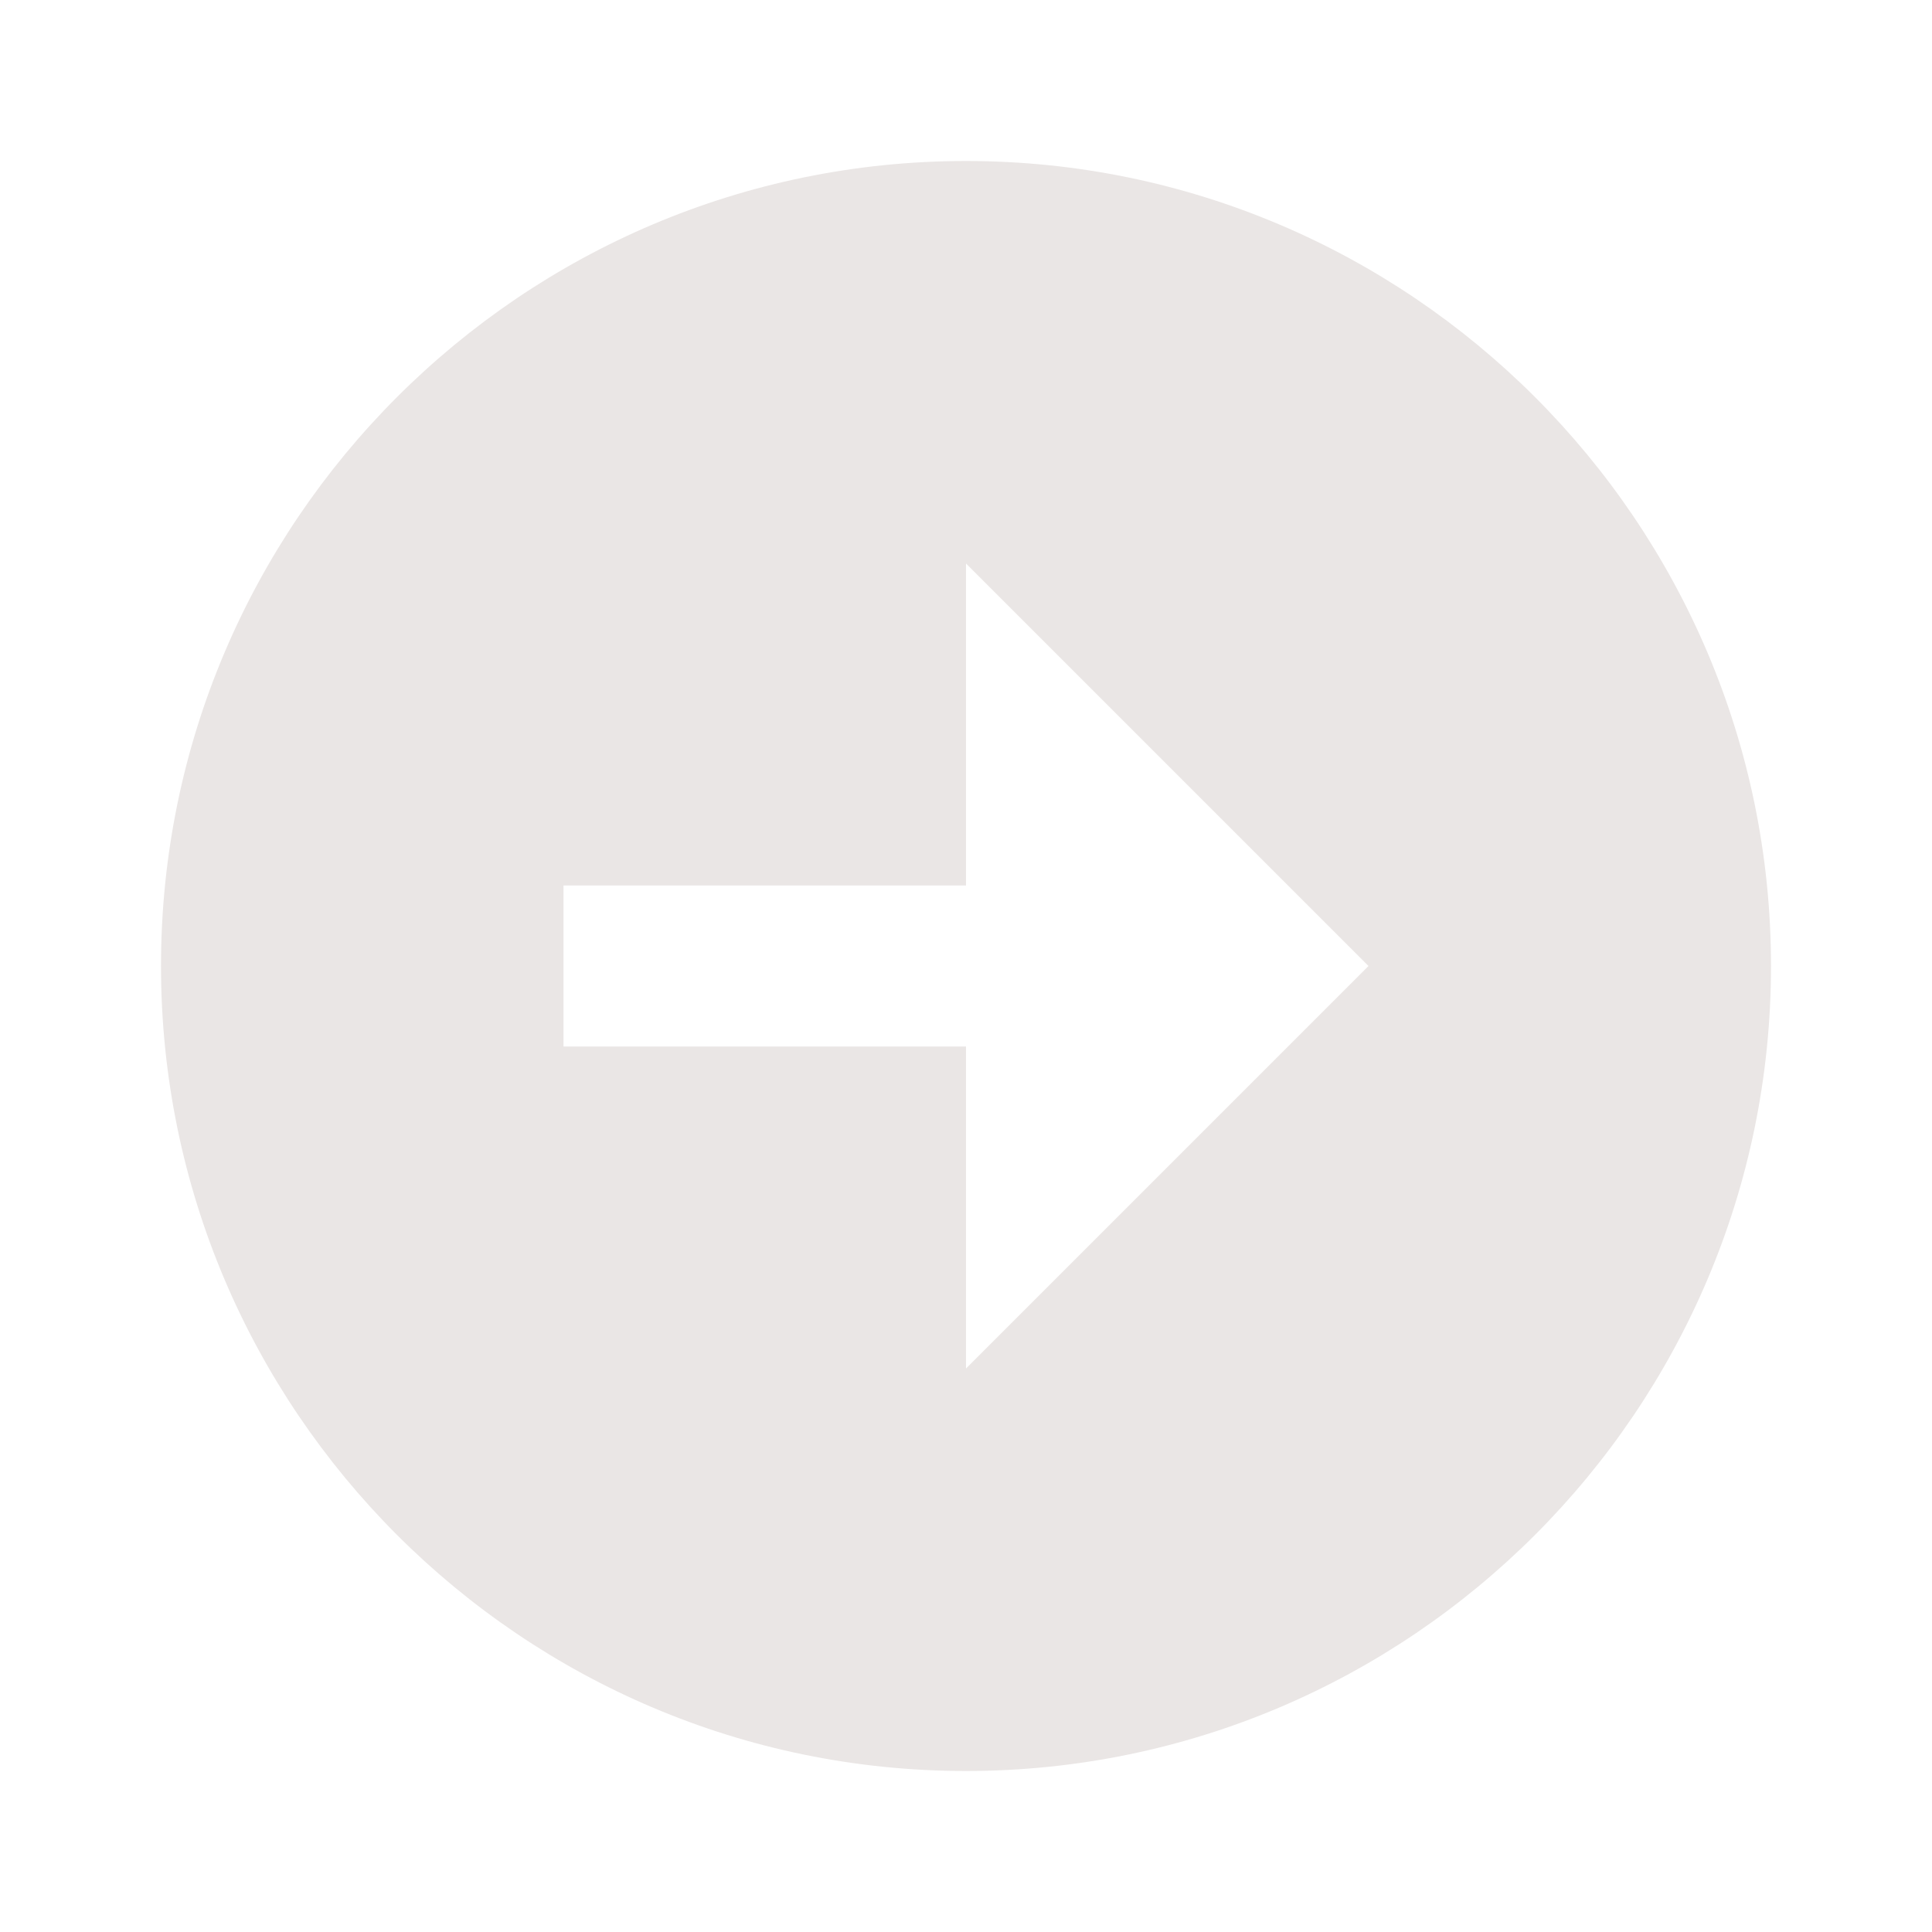
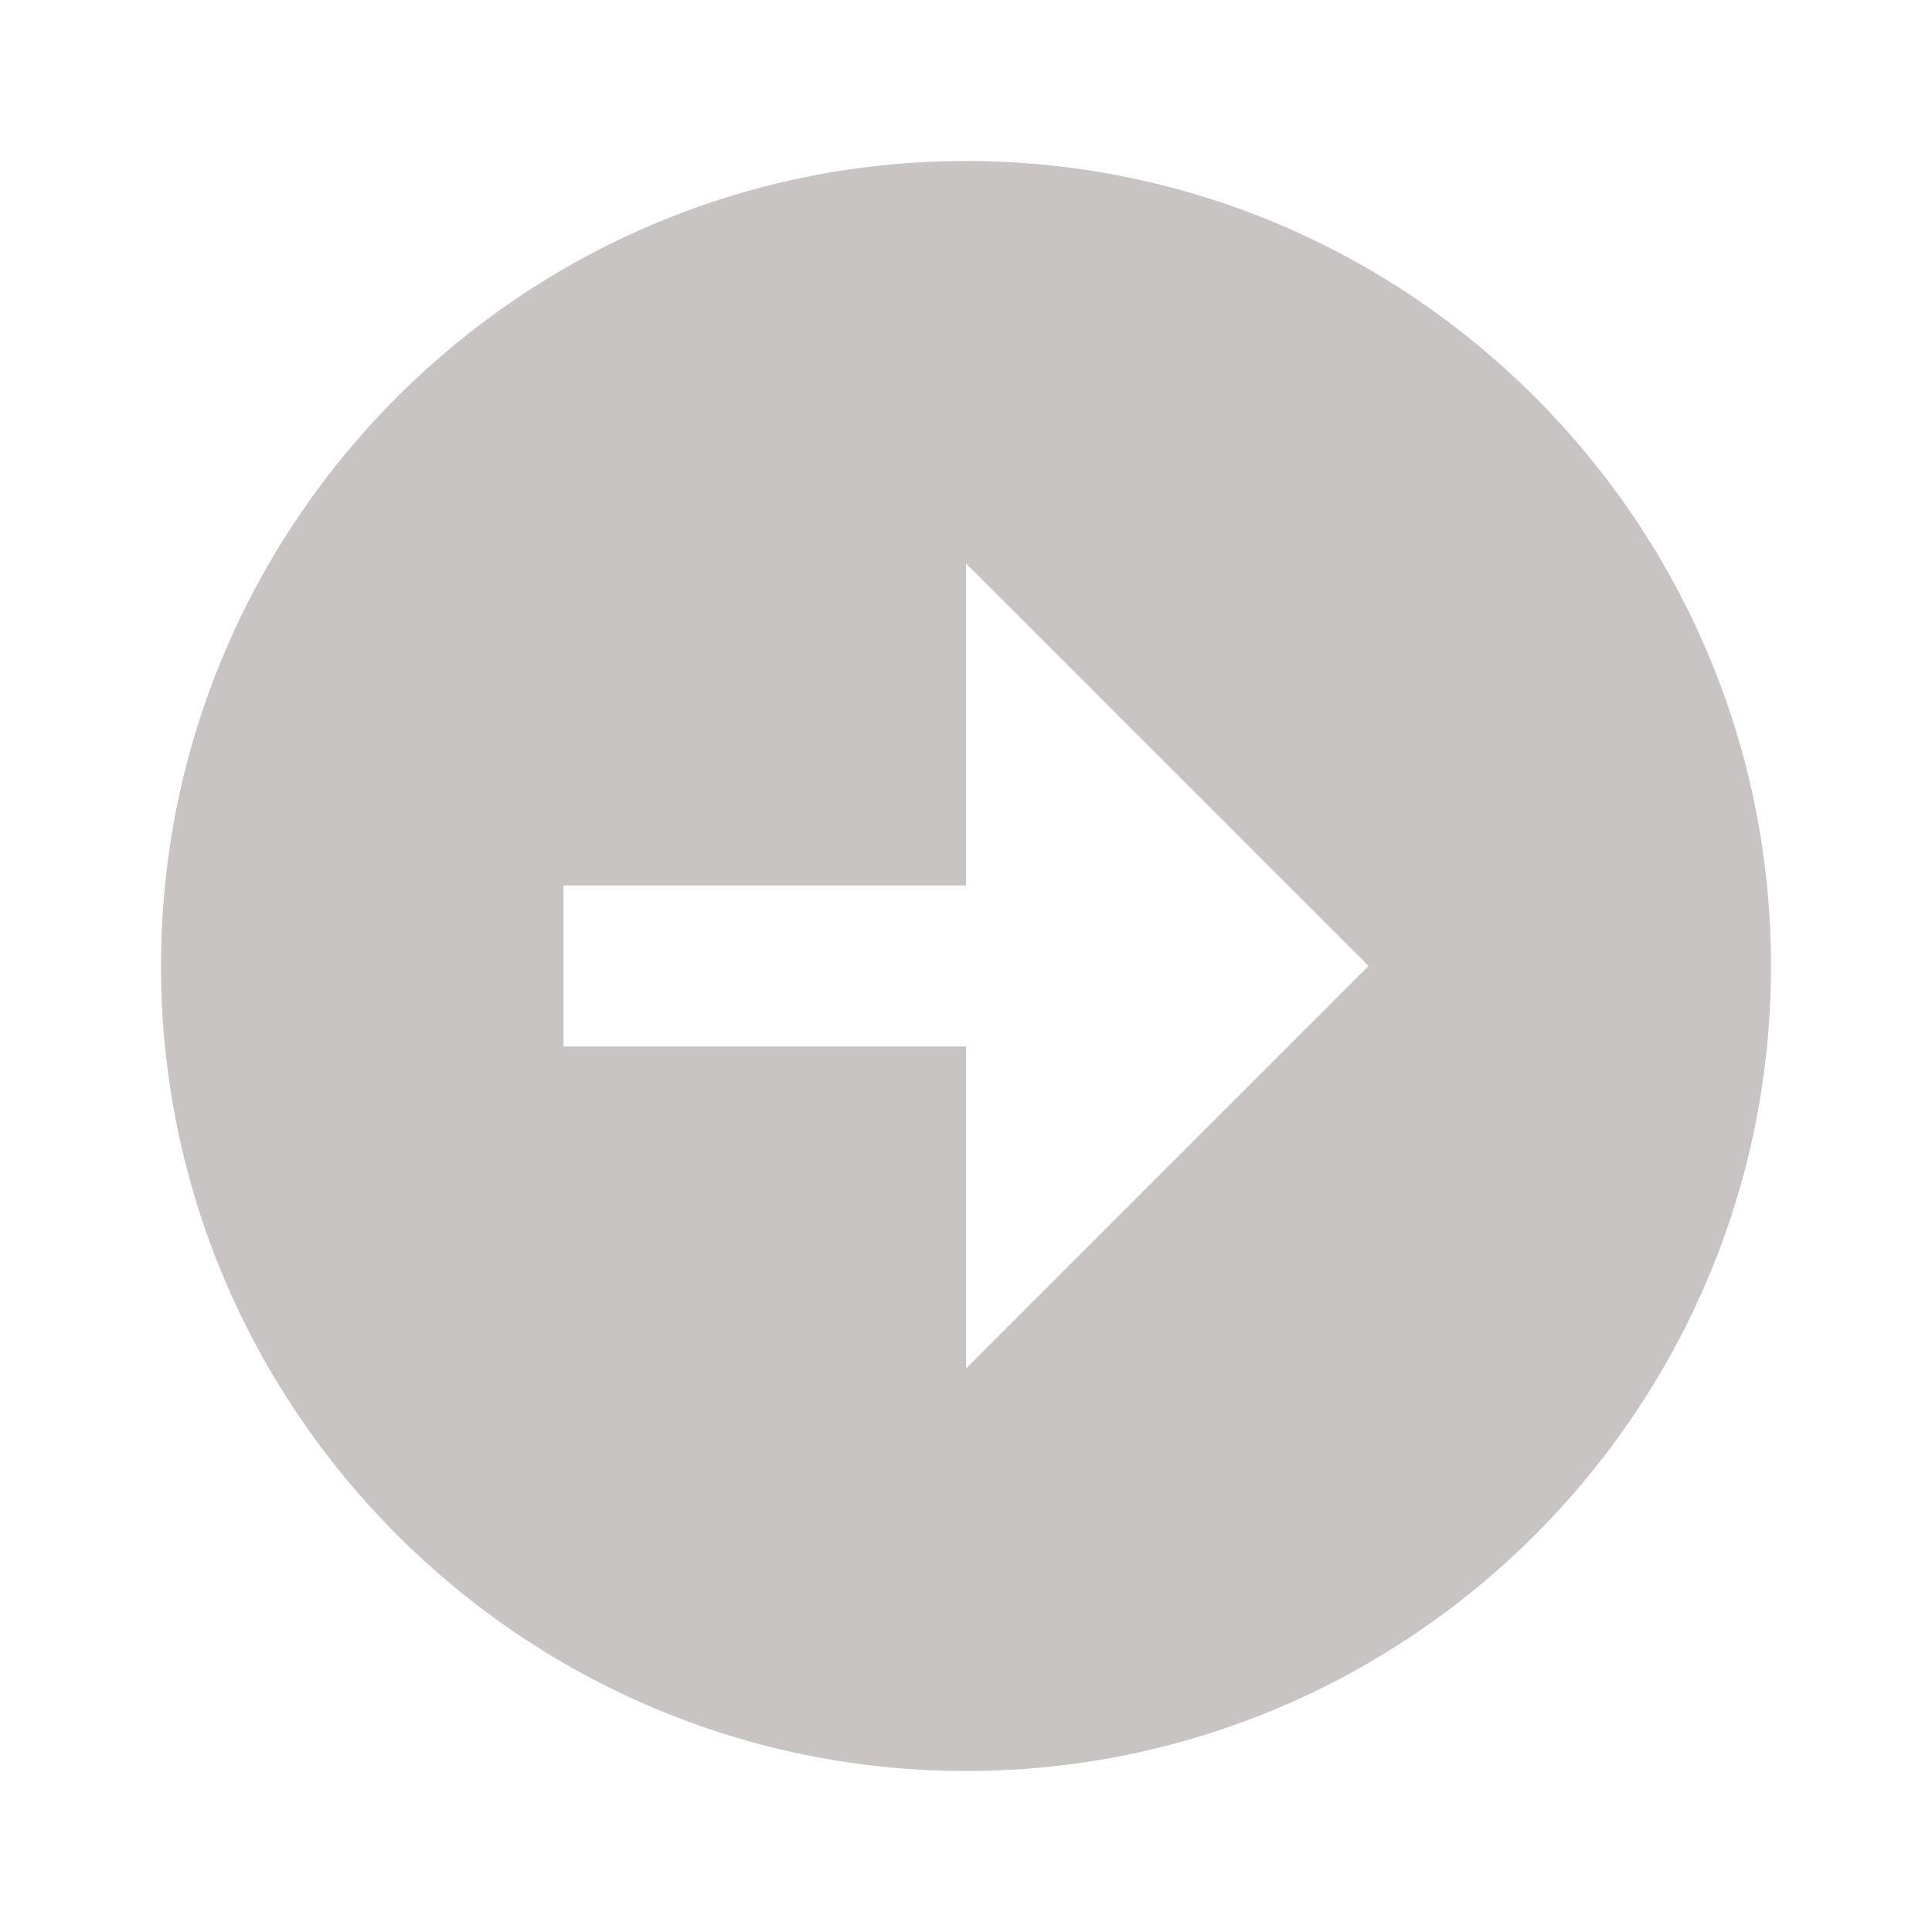
- <svg xmlns="http://www.w3.org/2000/svg" width="50" height="50" viewBox="0 0 24 24" style="fill: #eae6e5;transform: ;msFilter:;">
+ <svg xmlns="http://www.w3.org/2000/svg" width="50" height="50" viewBox="0 0 24 24" style="fill: #c8c4c3;transform: ;msFilter:;">
  <path d="M12 2C6.486 2 2 6.486 2 12s4.486 10 10 10 10-4.486 10-10S17.514 2 12 2zm0 15v-4H7v-2h5V7l5 5-5 5z" />
</svg>
